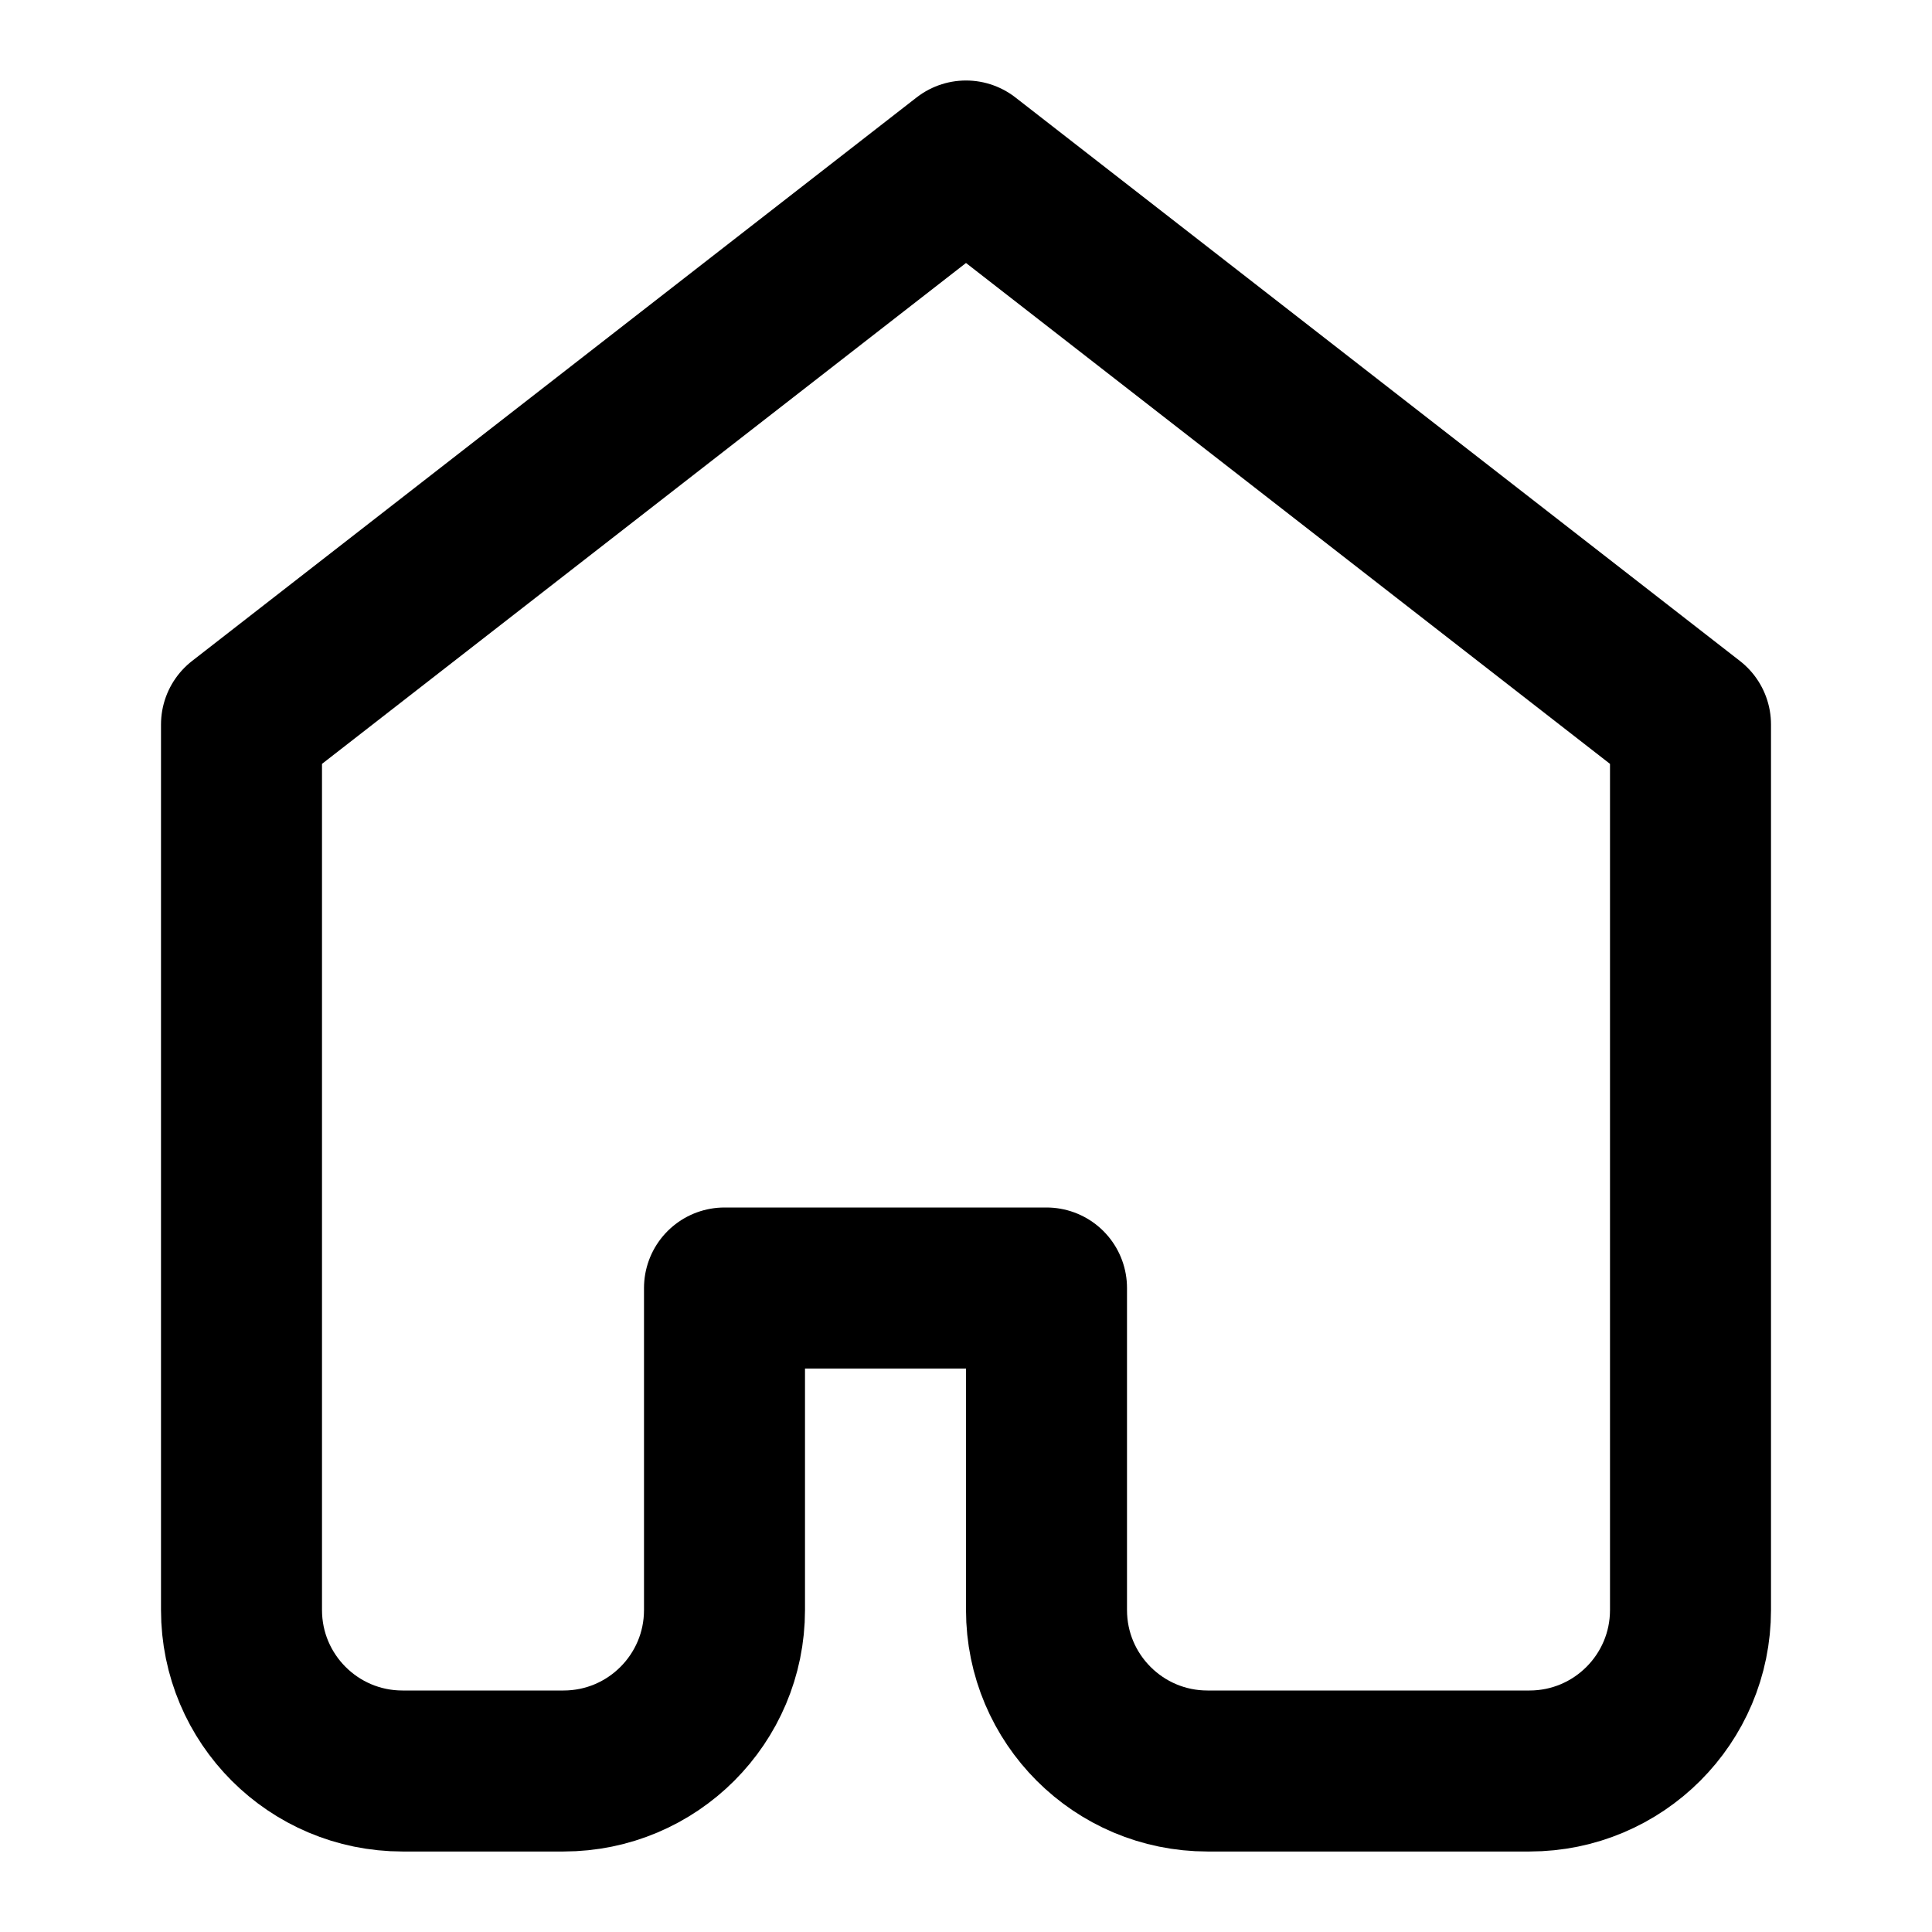
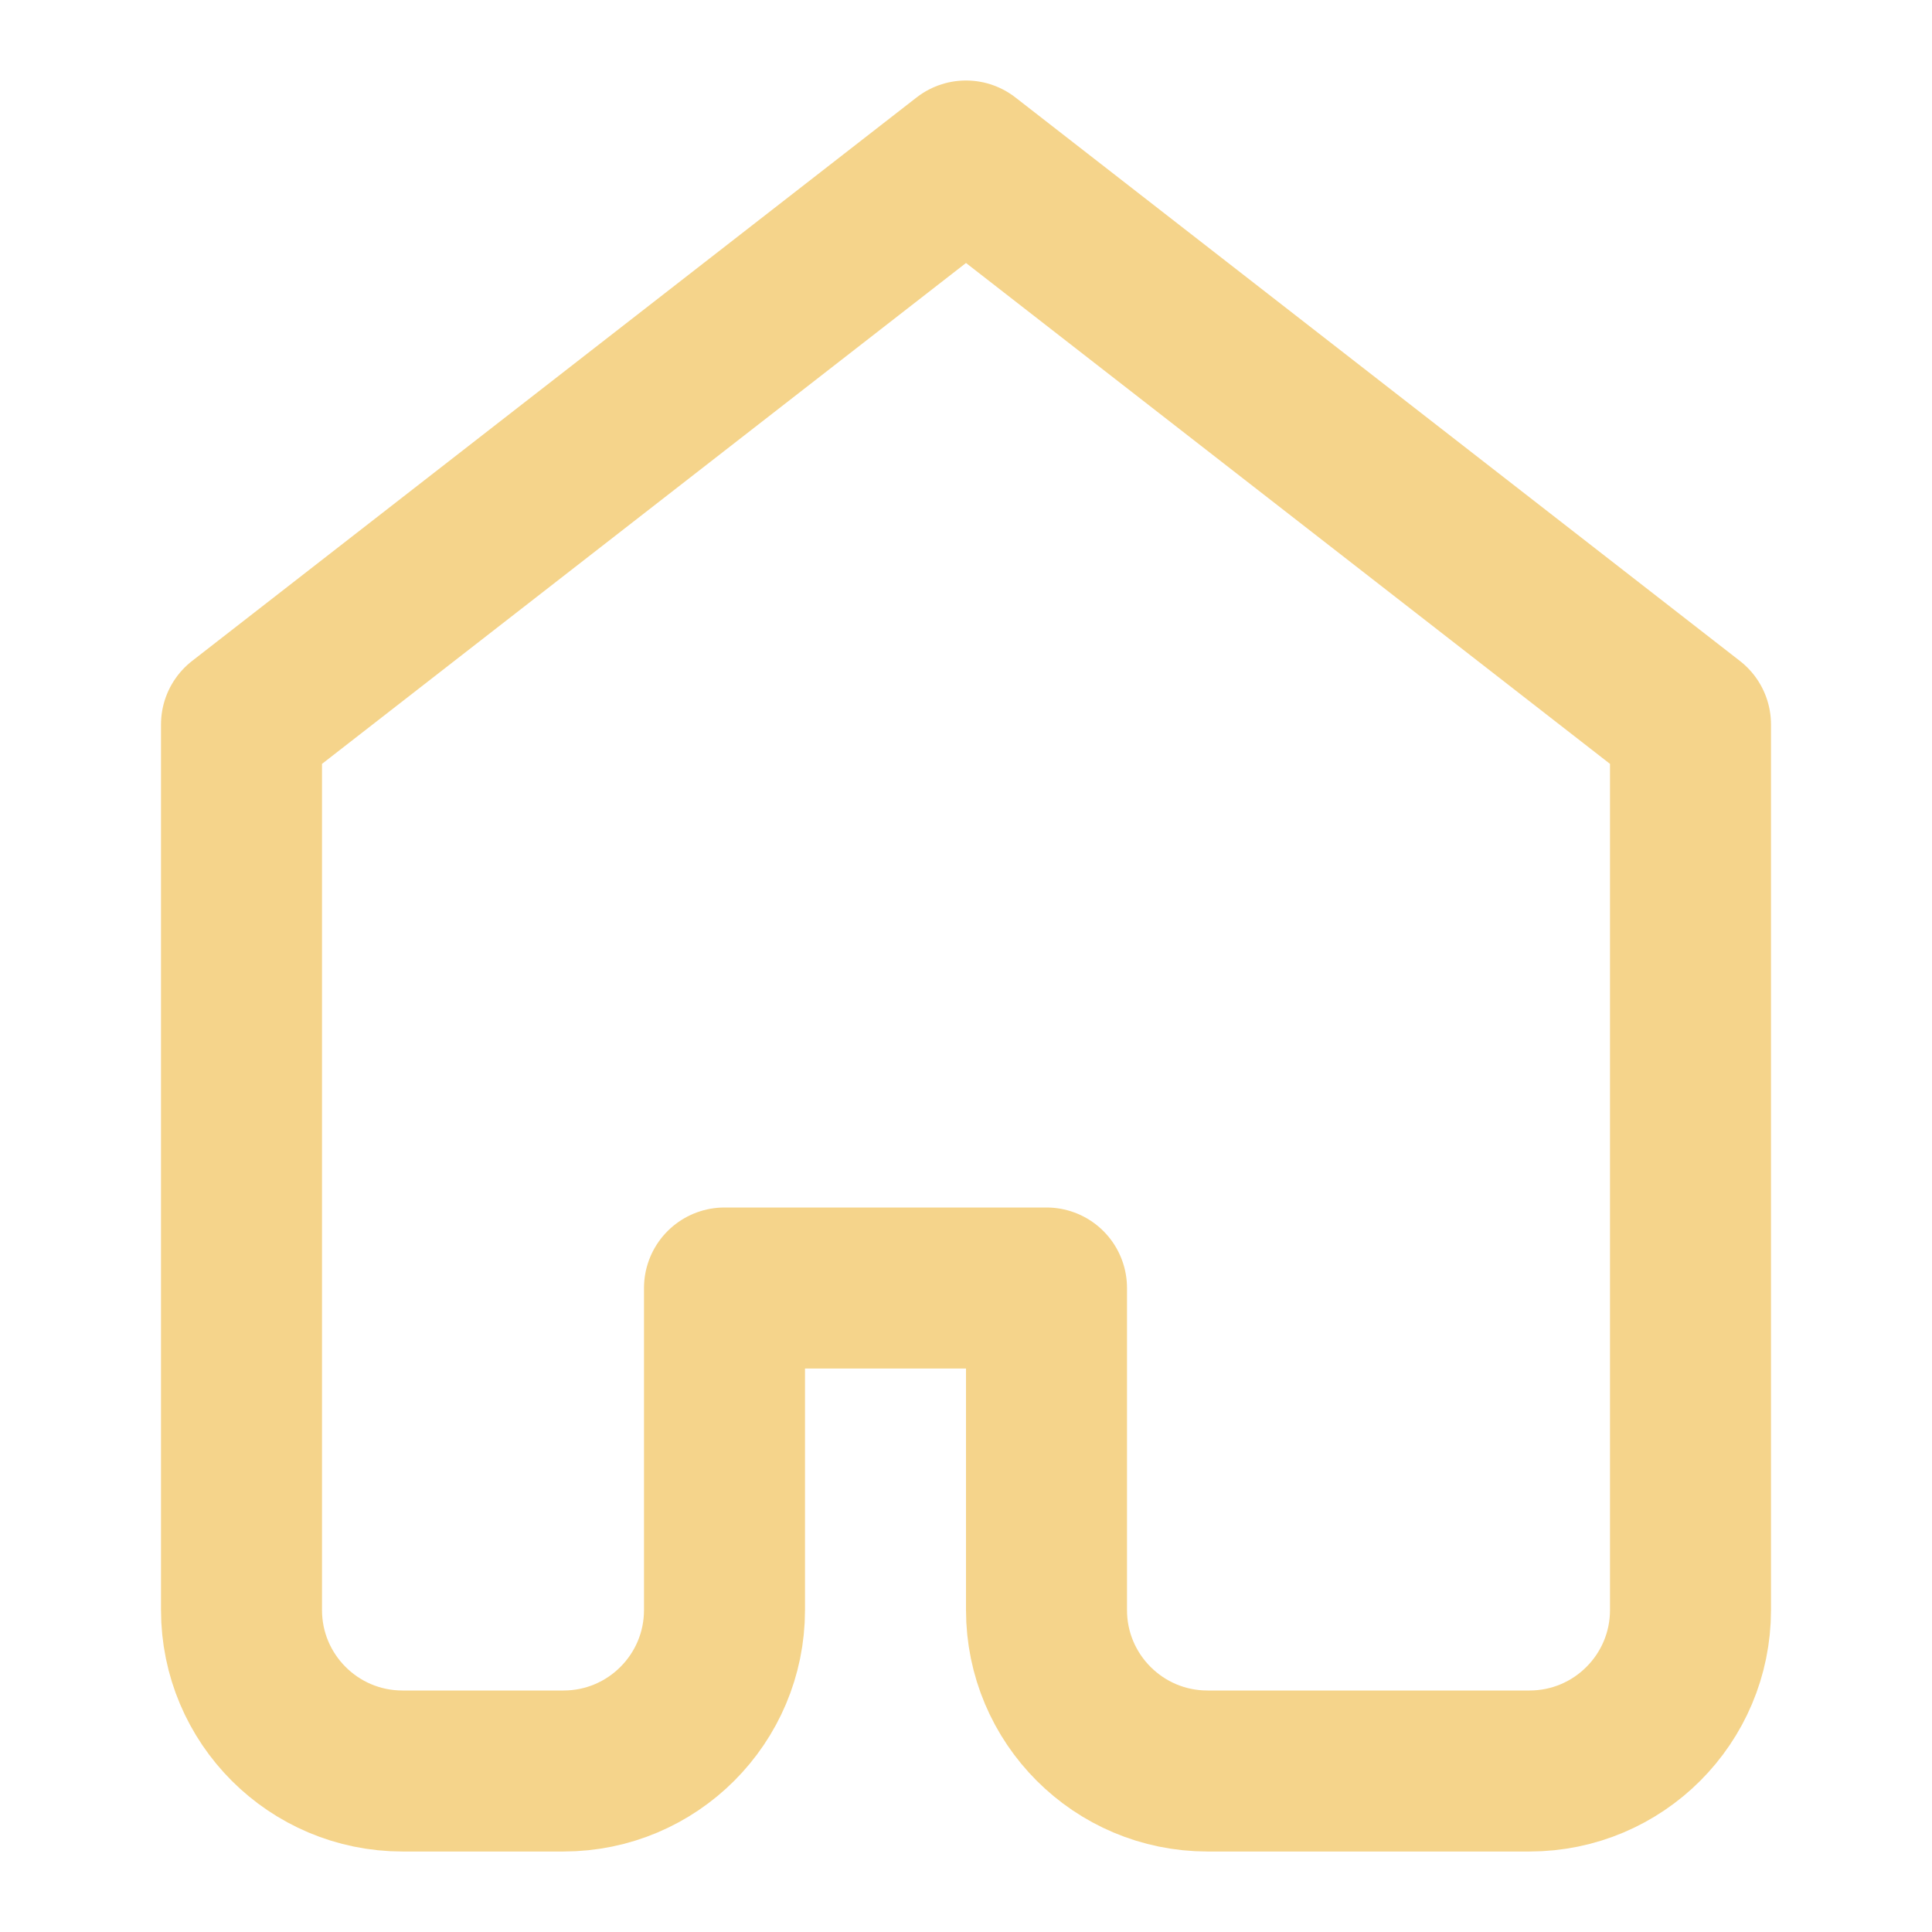
- <svg xmlns="http://www.w3.org/2000/svg" viewBox="0 0 24 24" fill="none" stroke="currentColor" stroke-width="2" stroke-linecap="round" stroke-linejoin="round">
+ <svg xmlns="http://www.w3.org/2000/svg" viewBox="0 0 24 24" fill="none" stroke="#f5d48b" stroke-width="2" stroke-linecap="round" stroke-linejoin="round">
  <path d="M3 9l9-7 9 7v11a2 2 0 0 1-2 2h-4a2 2 0 0 1-2-2v-4h-4v4a2 2 0 0 1-2 2H5a2 2 0 0 1-2-2z" />
</svg>
